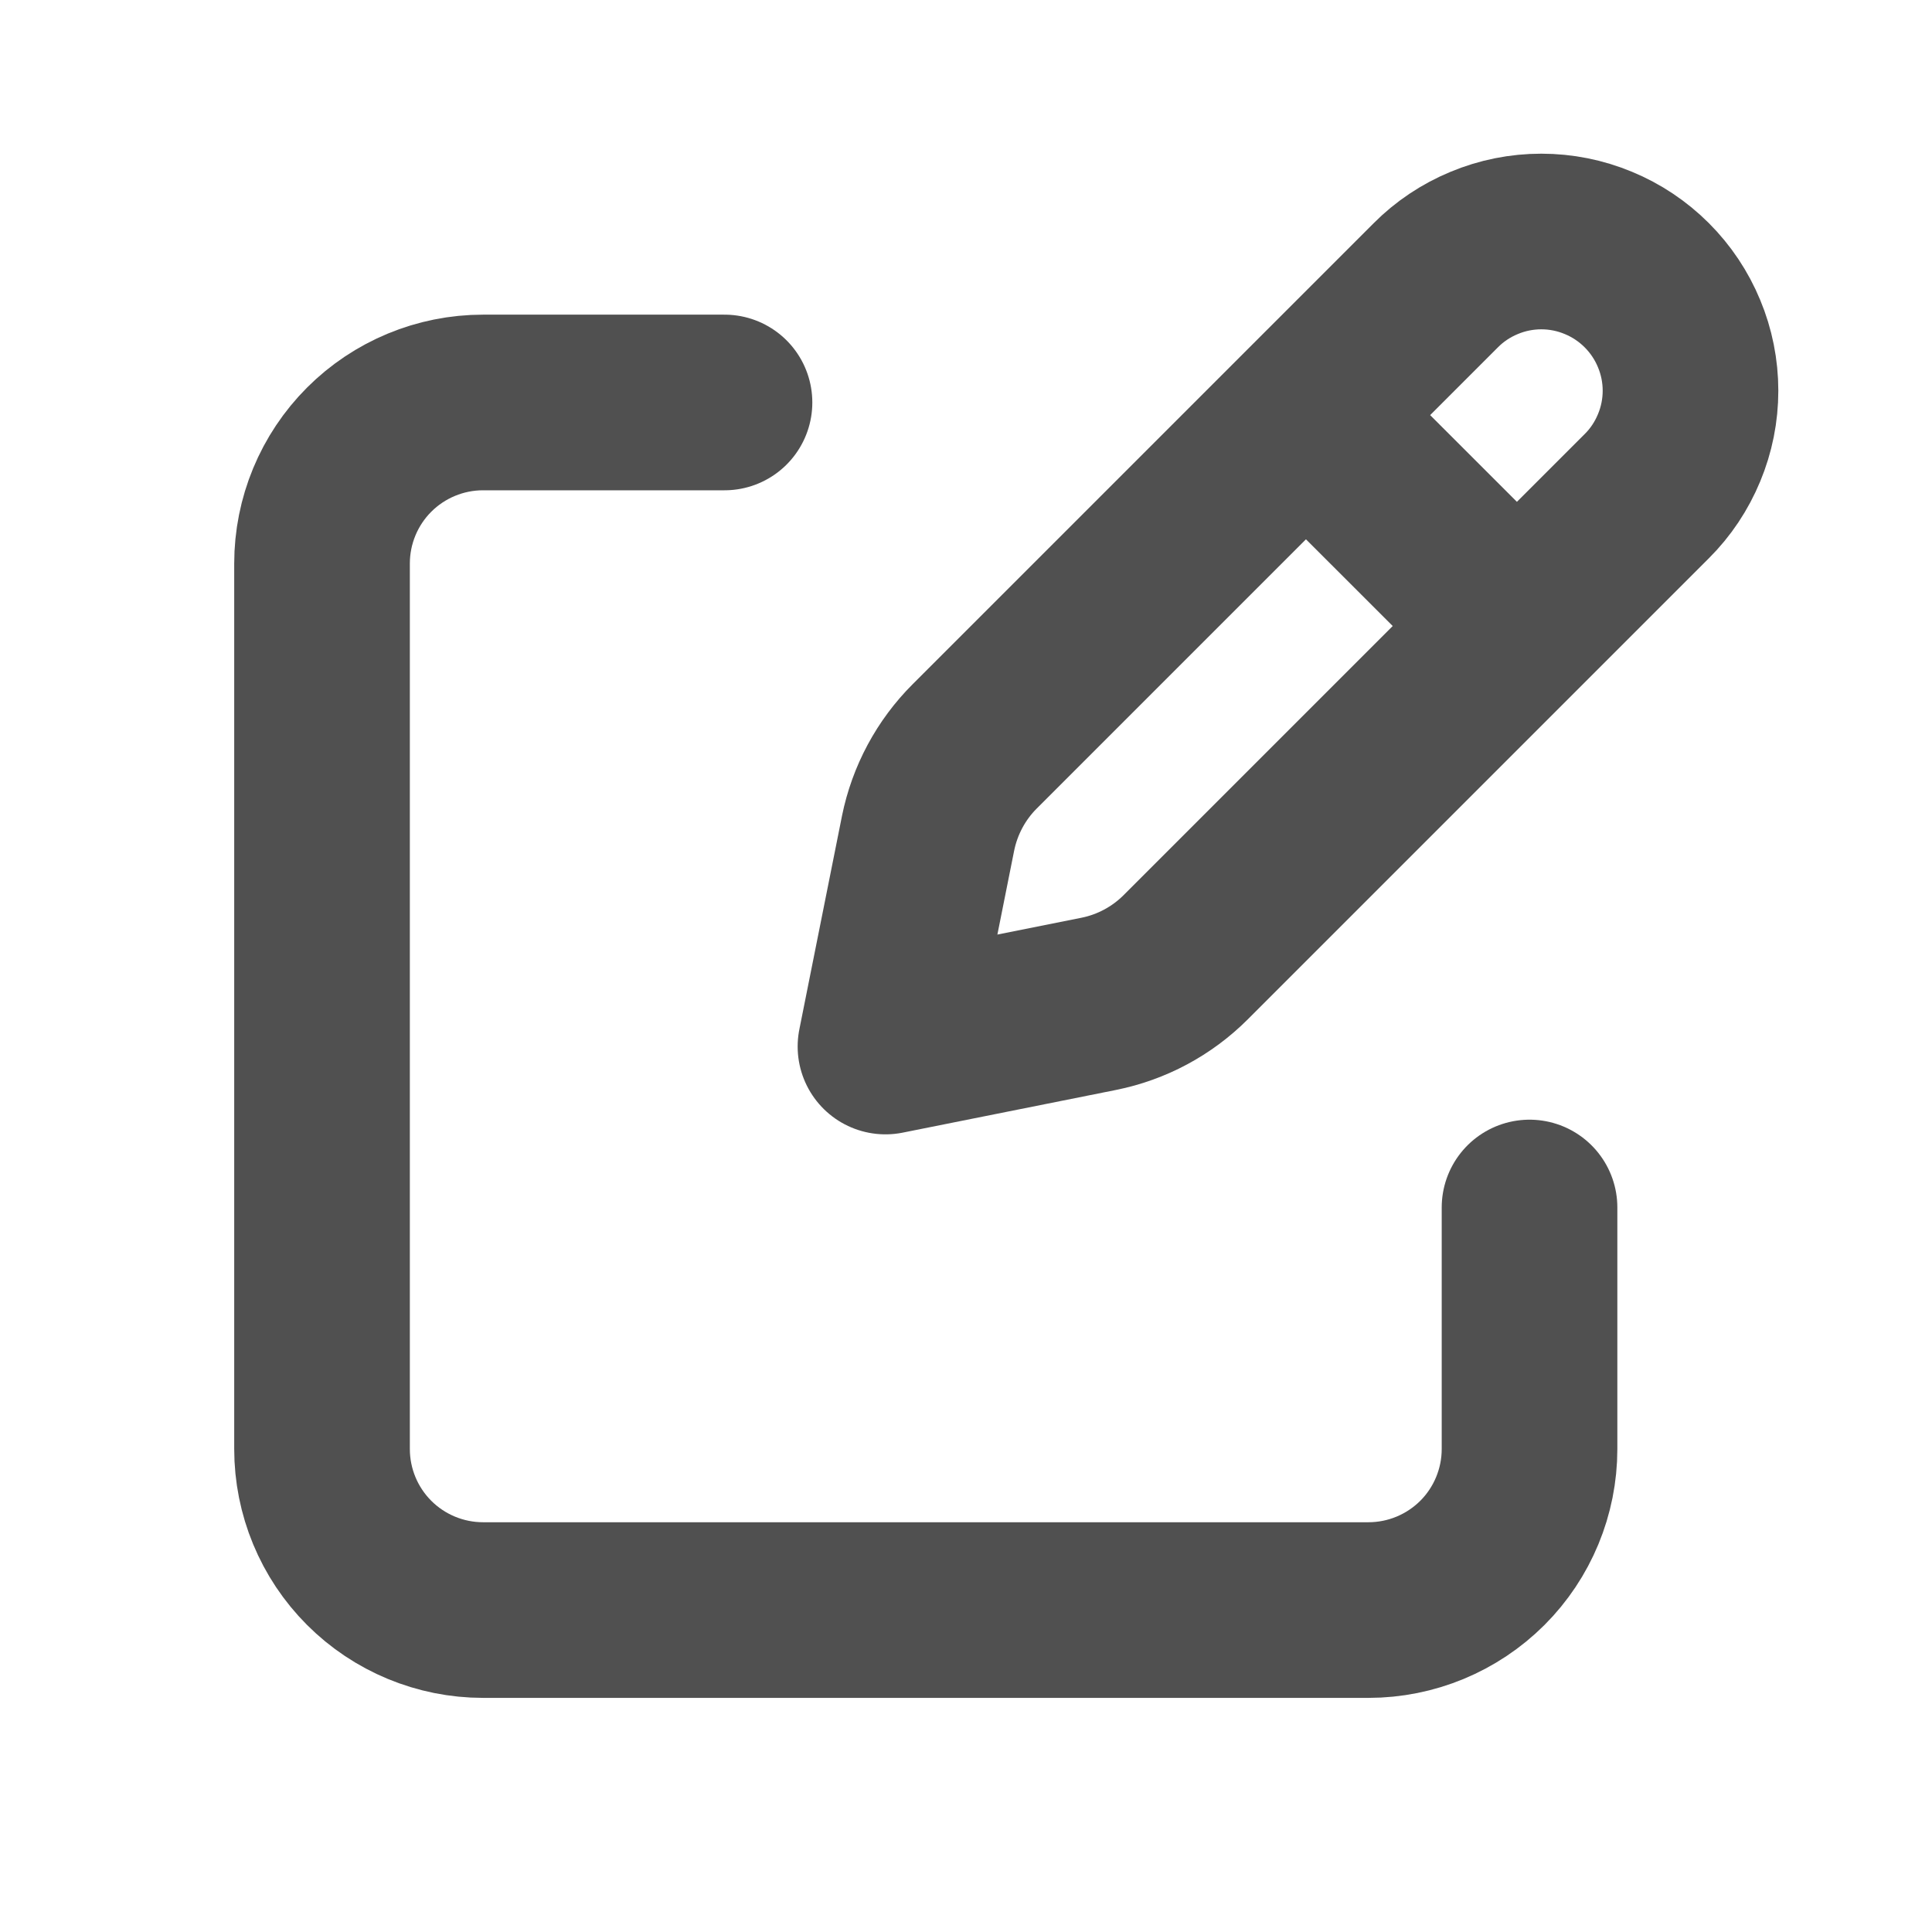
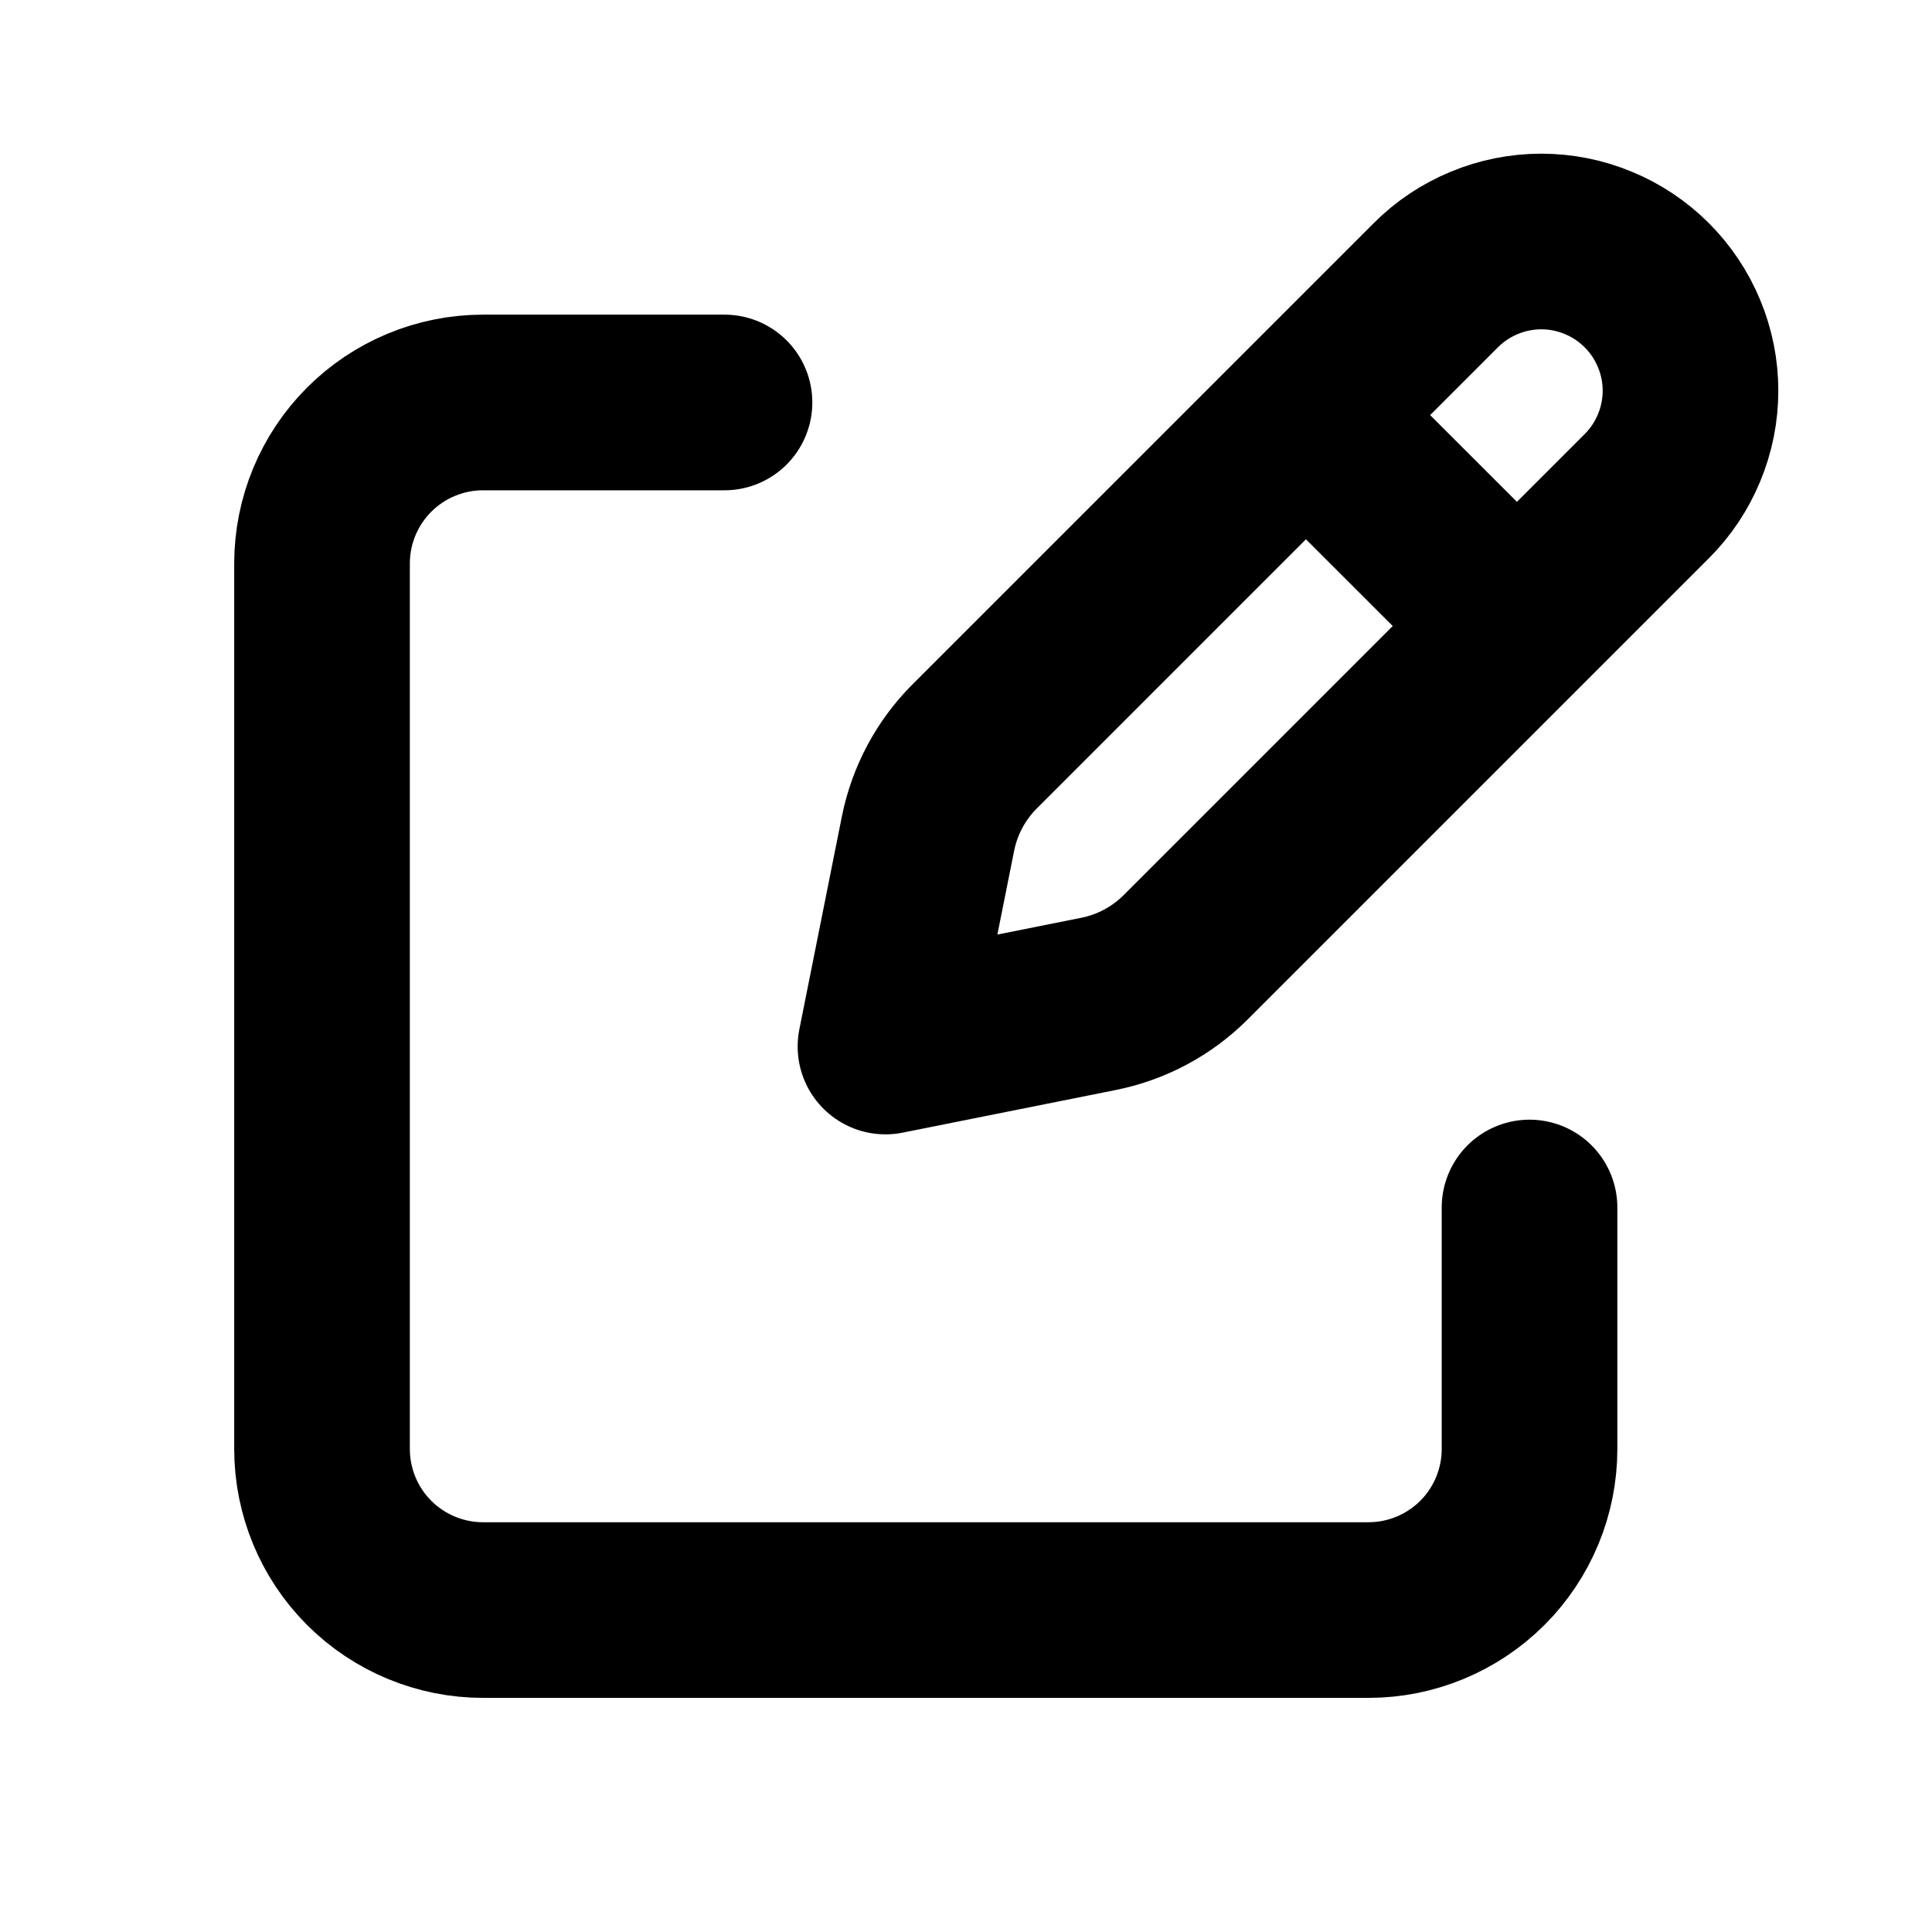
<svg xmlns="http://www.w3.org/2000/svg" width="22" height="22" viewBox="0 0 22 22" fill="none">
-   <path d="M15.101 4.957L17.043 6.898M16.35 3.248L11.1 8.498C10.829 8.768 10.644 9.114 10.568 9.489L10.083 11.917L12.511 11.431C12.886 11.356 13.231 11.171 13.502 10.9L18.752 5.65C18.91 5.493 19.035 5.305 19.12 5.099C19.206 4.893 19.25 4.672 19.25 4.449C19.25 4.226 19.206 4.005 19.12 3.799C19.035 3.593 18.91 3.406 18.752 3.248C18.594 3.09 18.407 2.965 18.201 2.88C17.995 2.794 17.774 2.75 17.551 2.75C17.328 2.75 17.107 2.794 16.901 2.88C16.695 2.965 16.507 3.09 16.35 3.248V3.248Z" stroke="#505050" stroke-width="2" stroke-linecap="round" stroke-linejoin="round" />
-   <path d="M17.417 13.75V16.5C17.417 16.986 17.224 17.453 16.88 17.797C16.536 18.14 16.07 18.334 15.583 18.334H5.5C5.014 18.334 4.547 18.14 4.204 17.797C3.86 17.453 3.667 16.986 3.667 16.5V6.417C3.667 5.931 3.86 5.464 4.204 5.12C4.547 4.777 5.014 4.583 5.5 4.583H8.25" stroke="#505050" stroke-width="2" stroke-linecap="round" stroke-linejoin="round" />
+   <path d="M15.101 4.957L17.043 6.898M16.35 3.248L11.1 8.498C10.829 8.768 10.644 9.114 10.568 9.489L10.083 11.917L12.511 11.431C12.886 11.356 13.231 11.171 13.502 10.9L18.752 5.65C18.91 5.493 19.035 5.305 19.12 5.099C19.206 4.893 19.25 4.672 19.25 4.449C19.25 4.226 19.206 4.005 19.12 3.799C19.035 3.593 18.91 3.406 18.752 3.248C18.594 3.09 18.407 2.965 18.201 2.88C17.995 2.794 17.774 2.75 17.551 2.75C17.328 2.75 17.107 2.794 16.901 2.88C16.695 2.965 16.507 3.09 16.35 3.248V3.248Z" stroke="currentColor" stroke-width="2" stroke-linecap="round" stroke-linejoin="round" />
+   <path d="M17.417 13.75V16.5C17.417 16.986 17.224 17.453 16.88 17.797C16.536 18.14 16.07 18.334 15.583 18.334H5.5C5.014 18.334 4.547 18.14 4.204 17.797C3.86 17.453 3.667 16.986 3.667 16.5V6.417C3.667 5.931 3.86 5.464 4.204 5.12C4.547 4.777 5.014 4.583 5.5 4.583H8.25" stroke="currentColor" stroke-width="2" stroke-linecap="round" stroke-linejoin="round" />
</svg>
